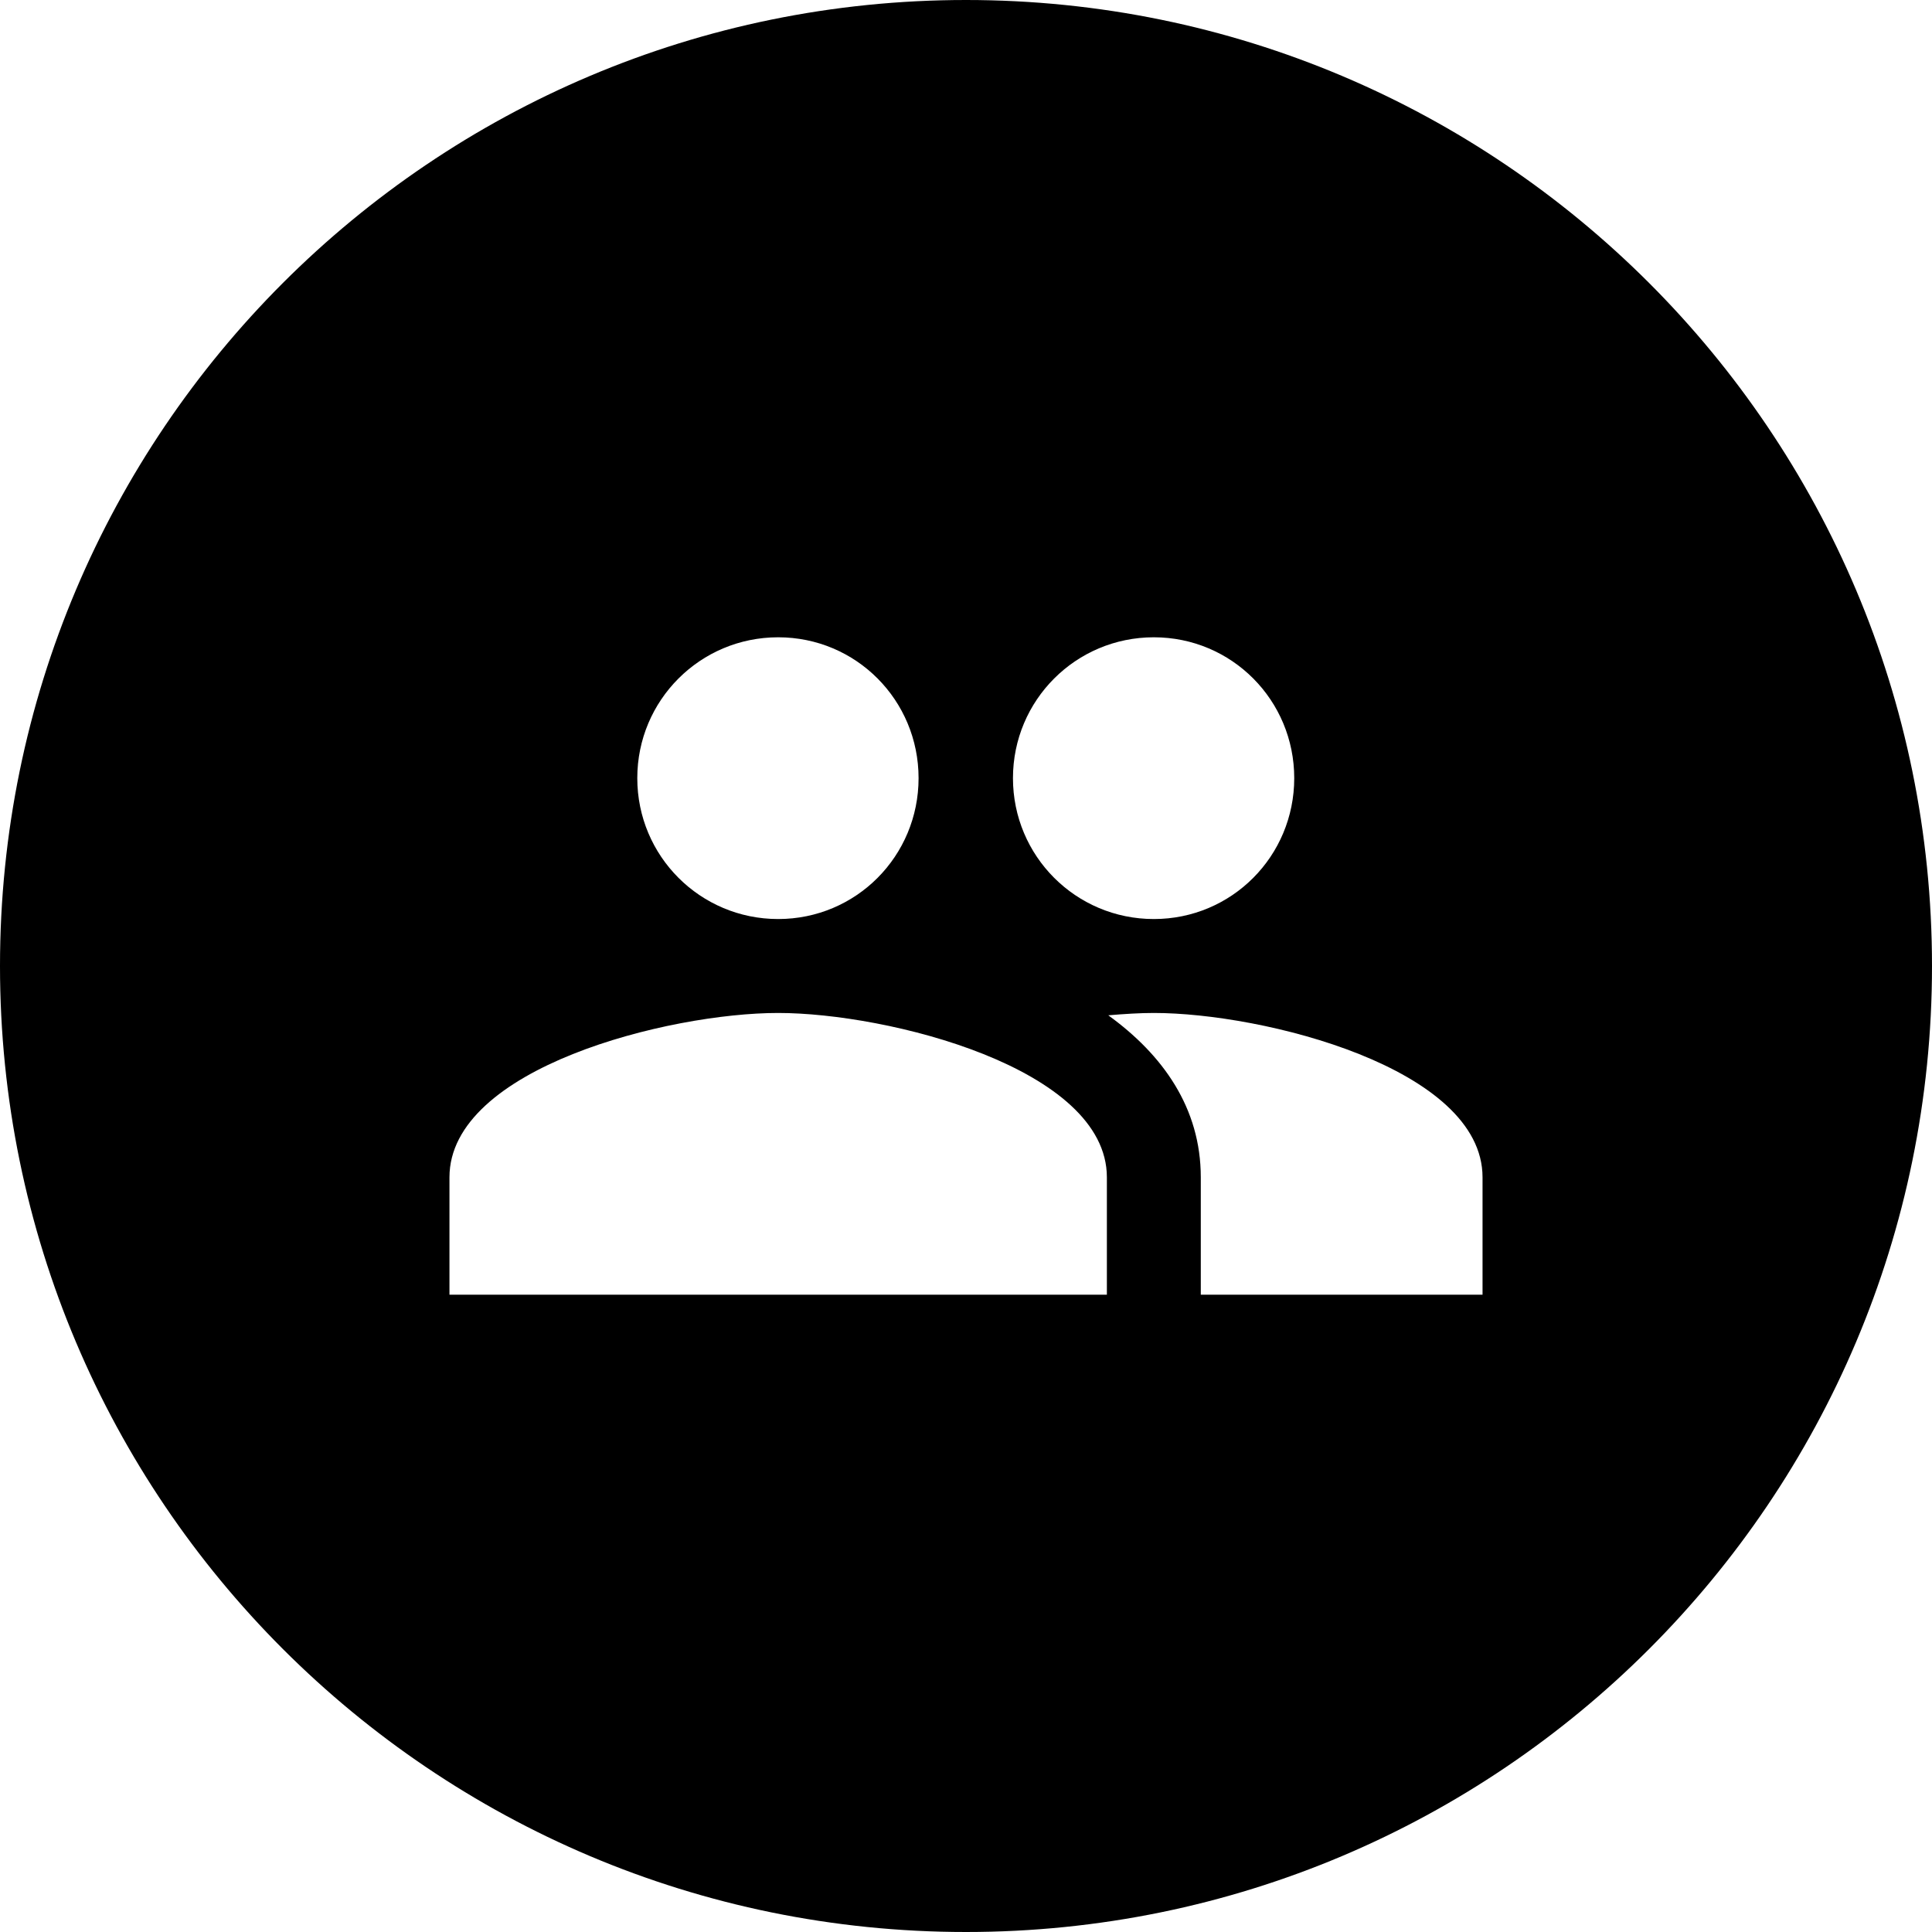
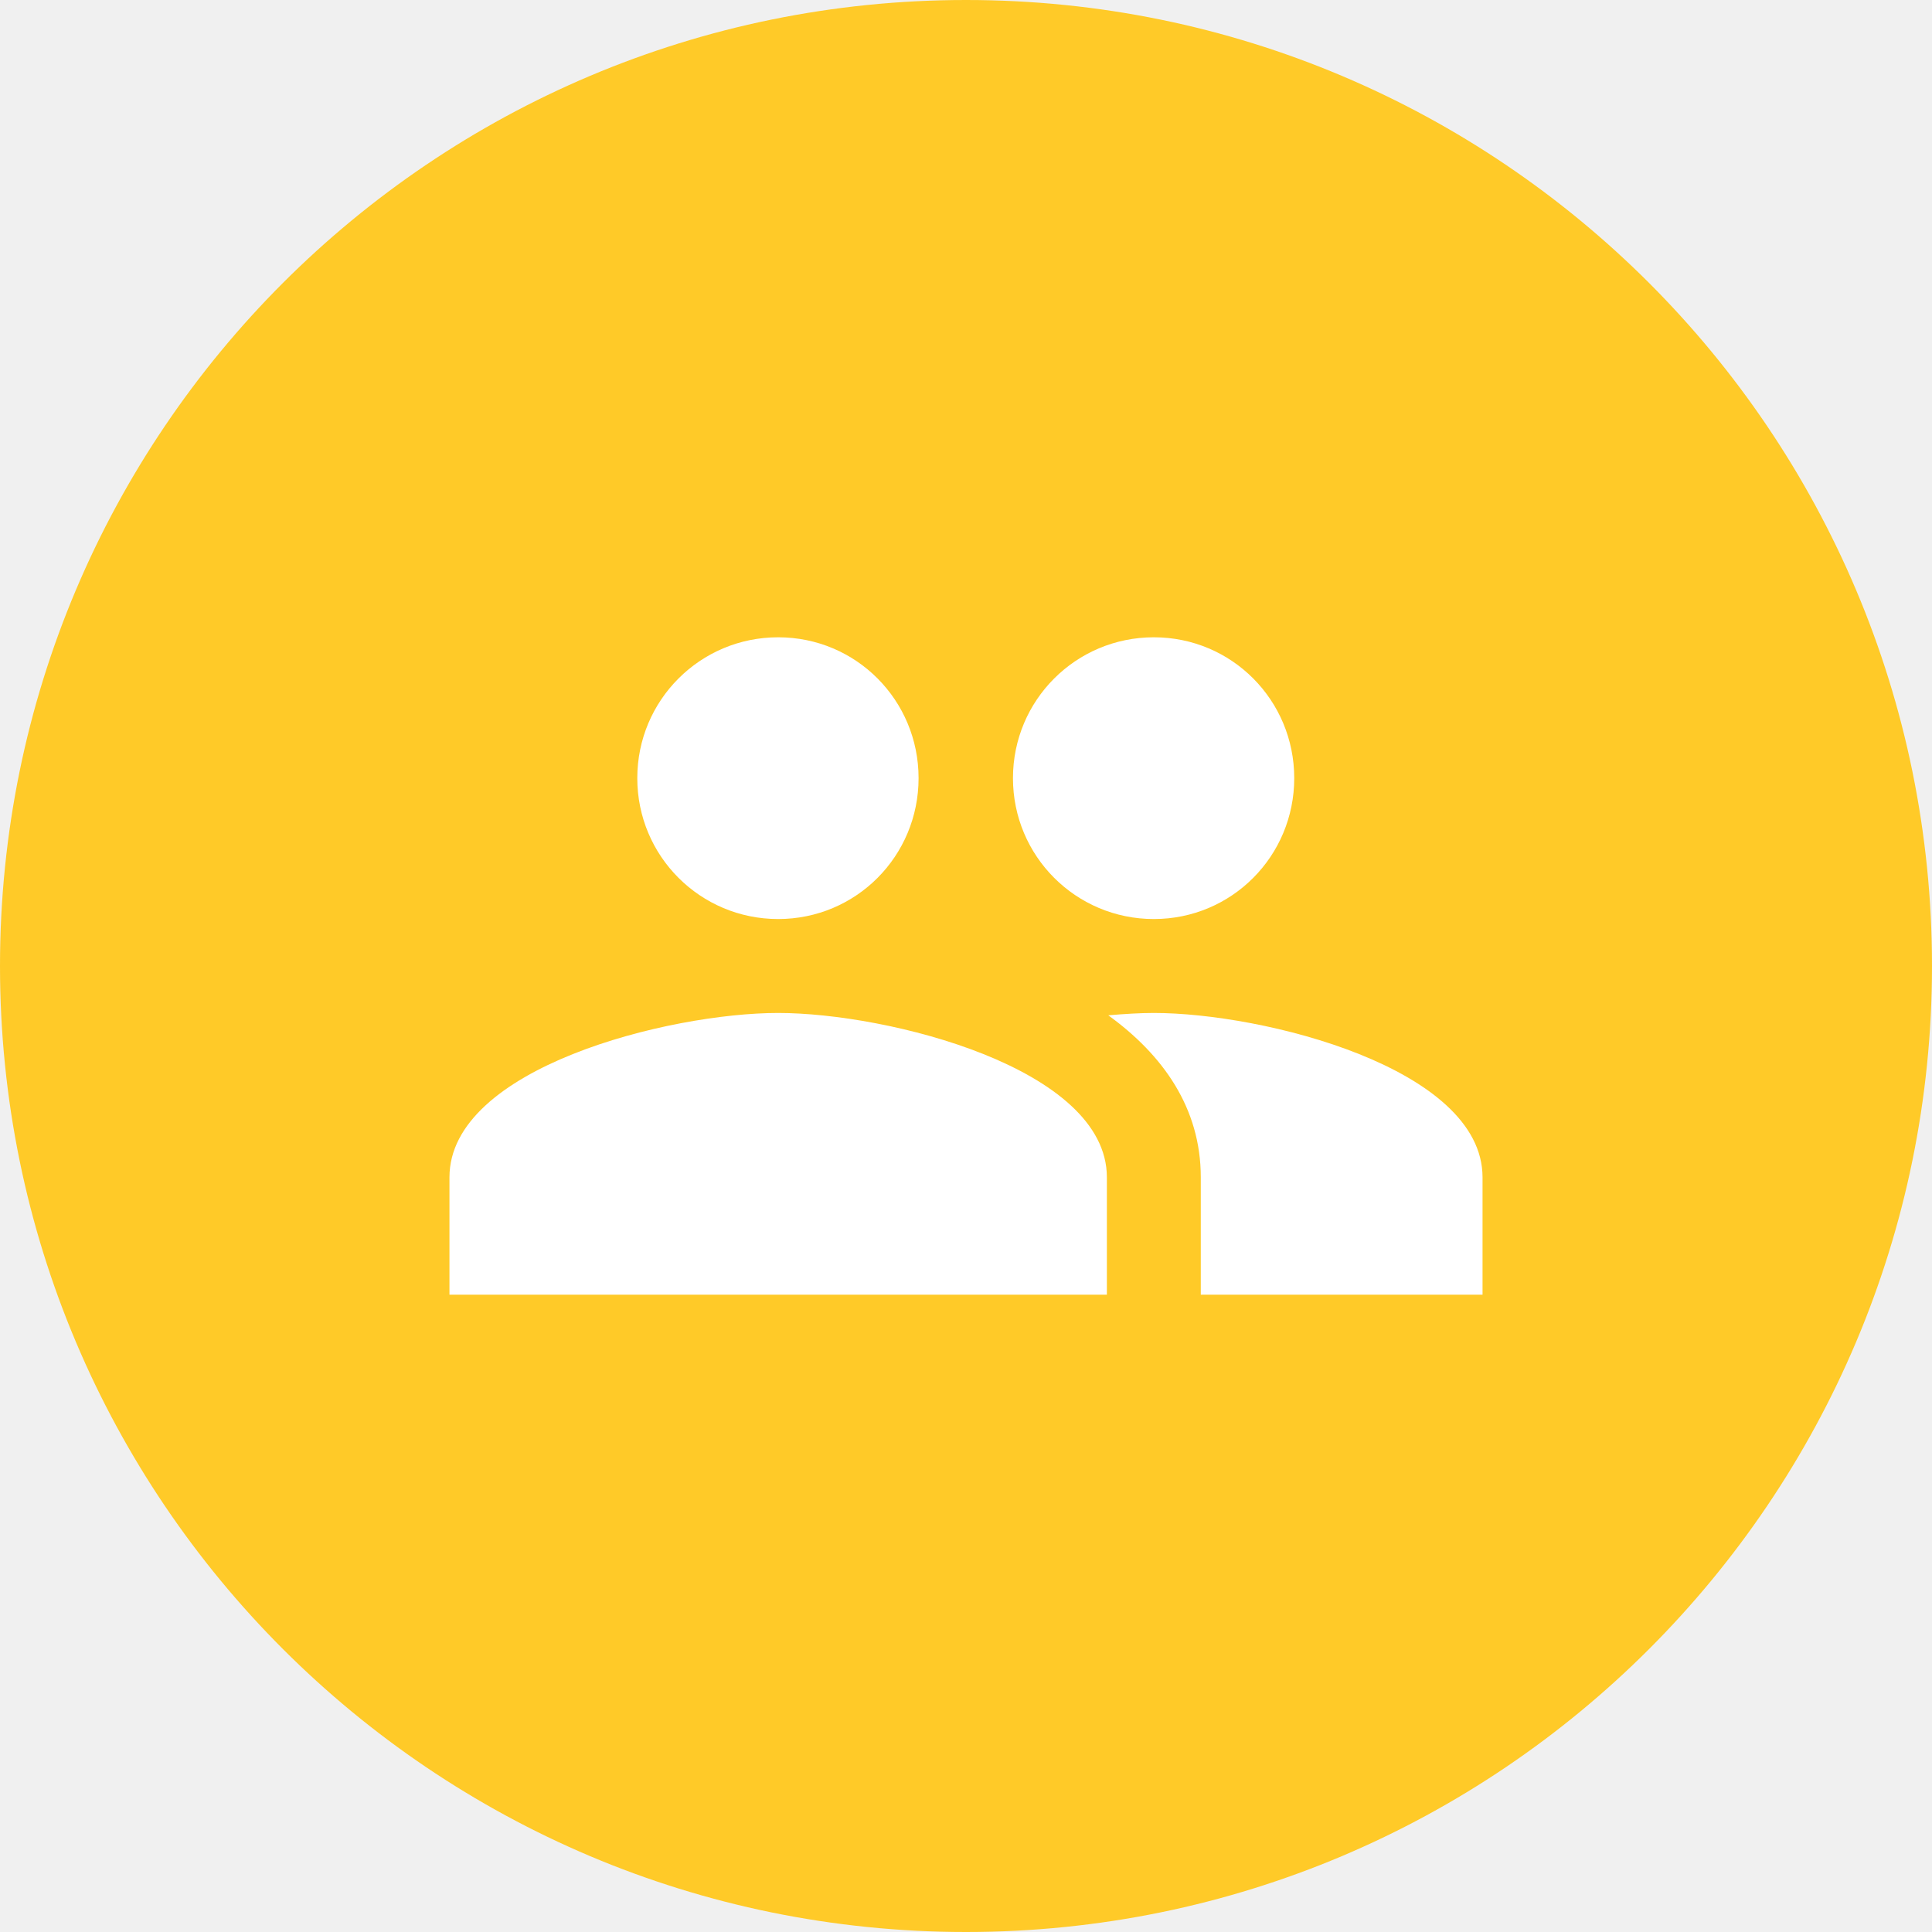
<svg xmlns="http://www.w3.org/2000/svg" width="192" height="192">
  <defs>
    <clipPath id="a">
      <circle cx="96" cy="96" r="96" fill="none" />
    </clipPath>
  </defs>
-   <g fill="#ffffff">
+   <g fill="none">
    <path d="M0 0h192v192H0z" />
    <g clip-path="url(#a)">
-       <path fill="#000000" d="M0 0h192v192H0z" />
+       <path fill="#ffca28" d="M0 0h192v192H0z" />
      <path d="M114.667 91.333c7.746 0 13.953-6.253 13.953-14 0-7.746-6.207-14-13.953-14-7.747 0-14 6.254-14 14 0 7.747 6.253 14 14 14zm-37.334 0c7.747 0 13.954-6.253 13.954-14 0-7.746-6.207-14-13.954-14-7.746 0-14 6.254-14 14 0 7.747 6.254 14 14 14zm0 9.334c-10.873 0-32.666 5.46-32.666 16.333v11.667H110V117c0-10.873-21.793-16.333-32.667-16.333zm37.334 0c-1.354 0-2.894.093-4.527.233 5.413 3.92 9.193 9.193 9.193 16.1v11.667h28V117c0-10.873-21.793-16.333-32.666-16.333z" fill="#fff" fill-rule="evenodd" />
    </g>
  </g>
</svg>
